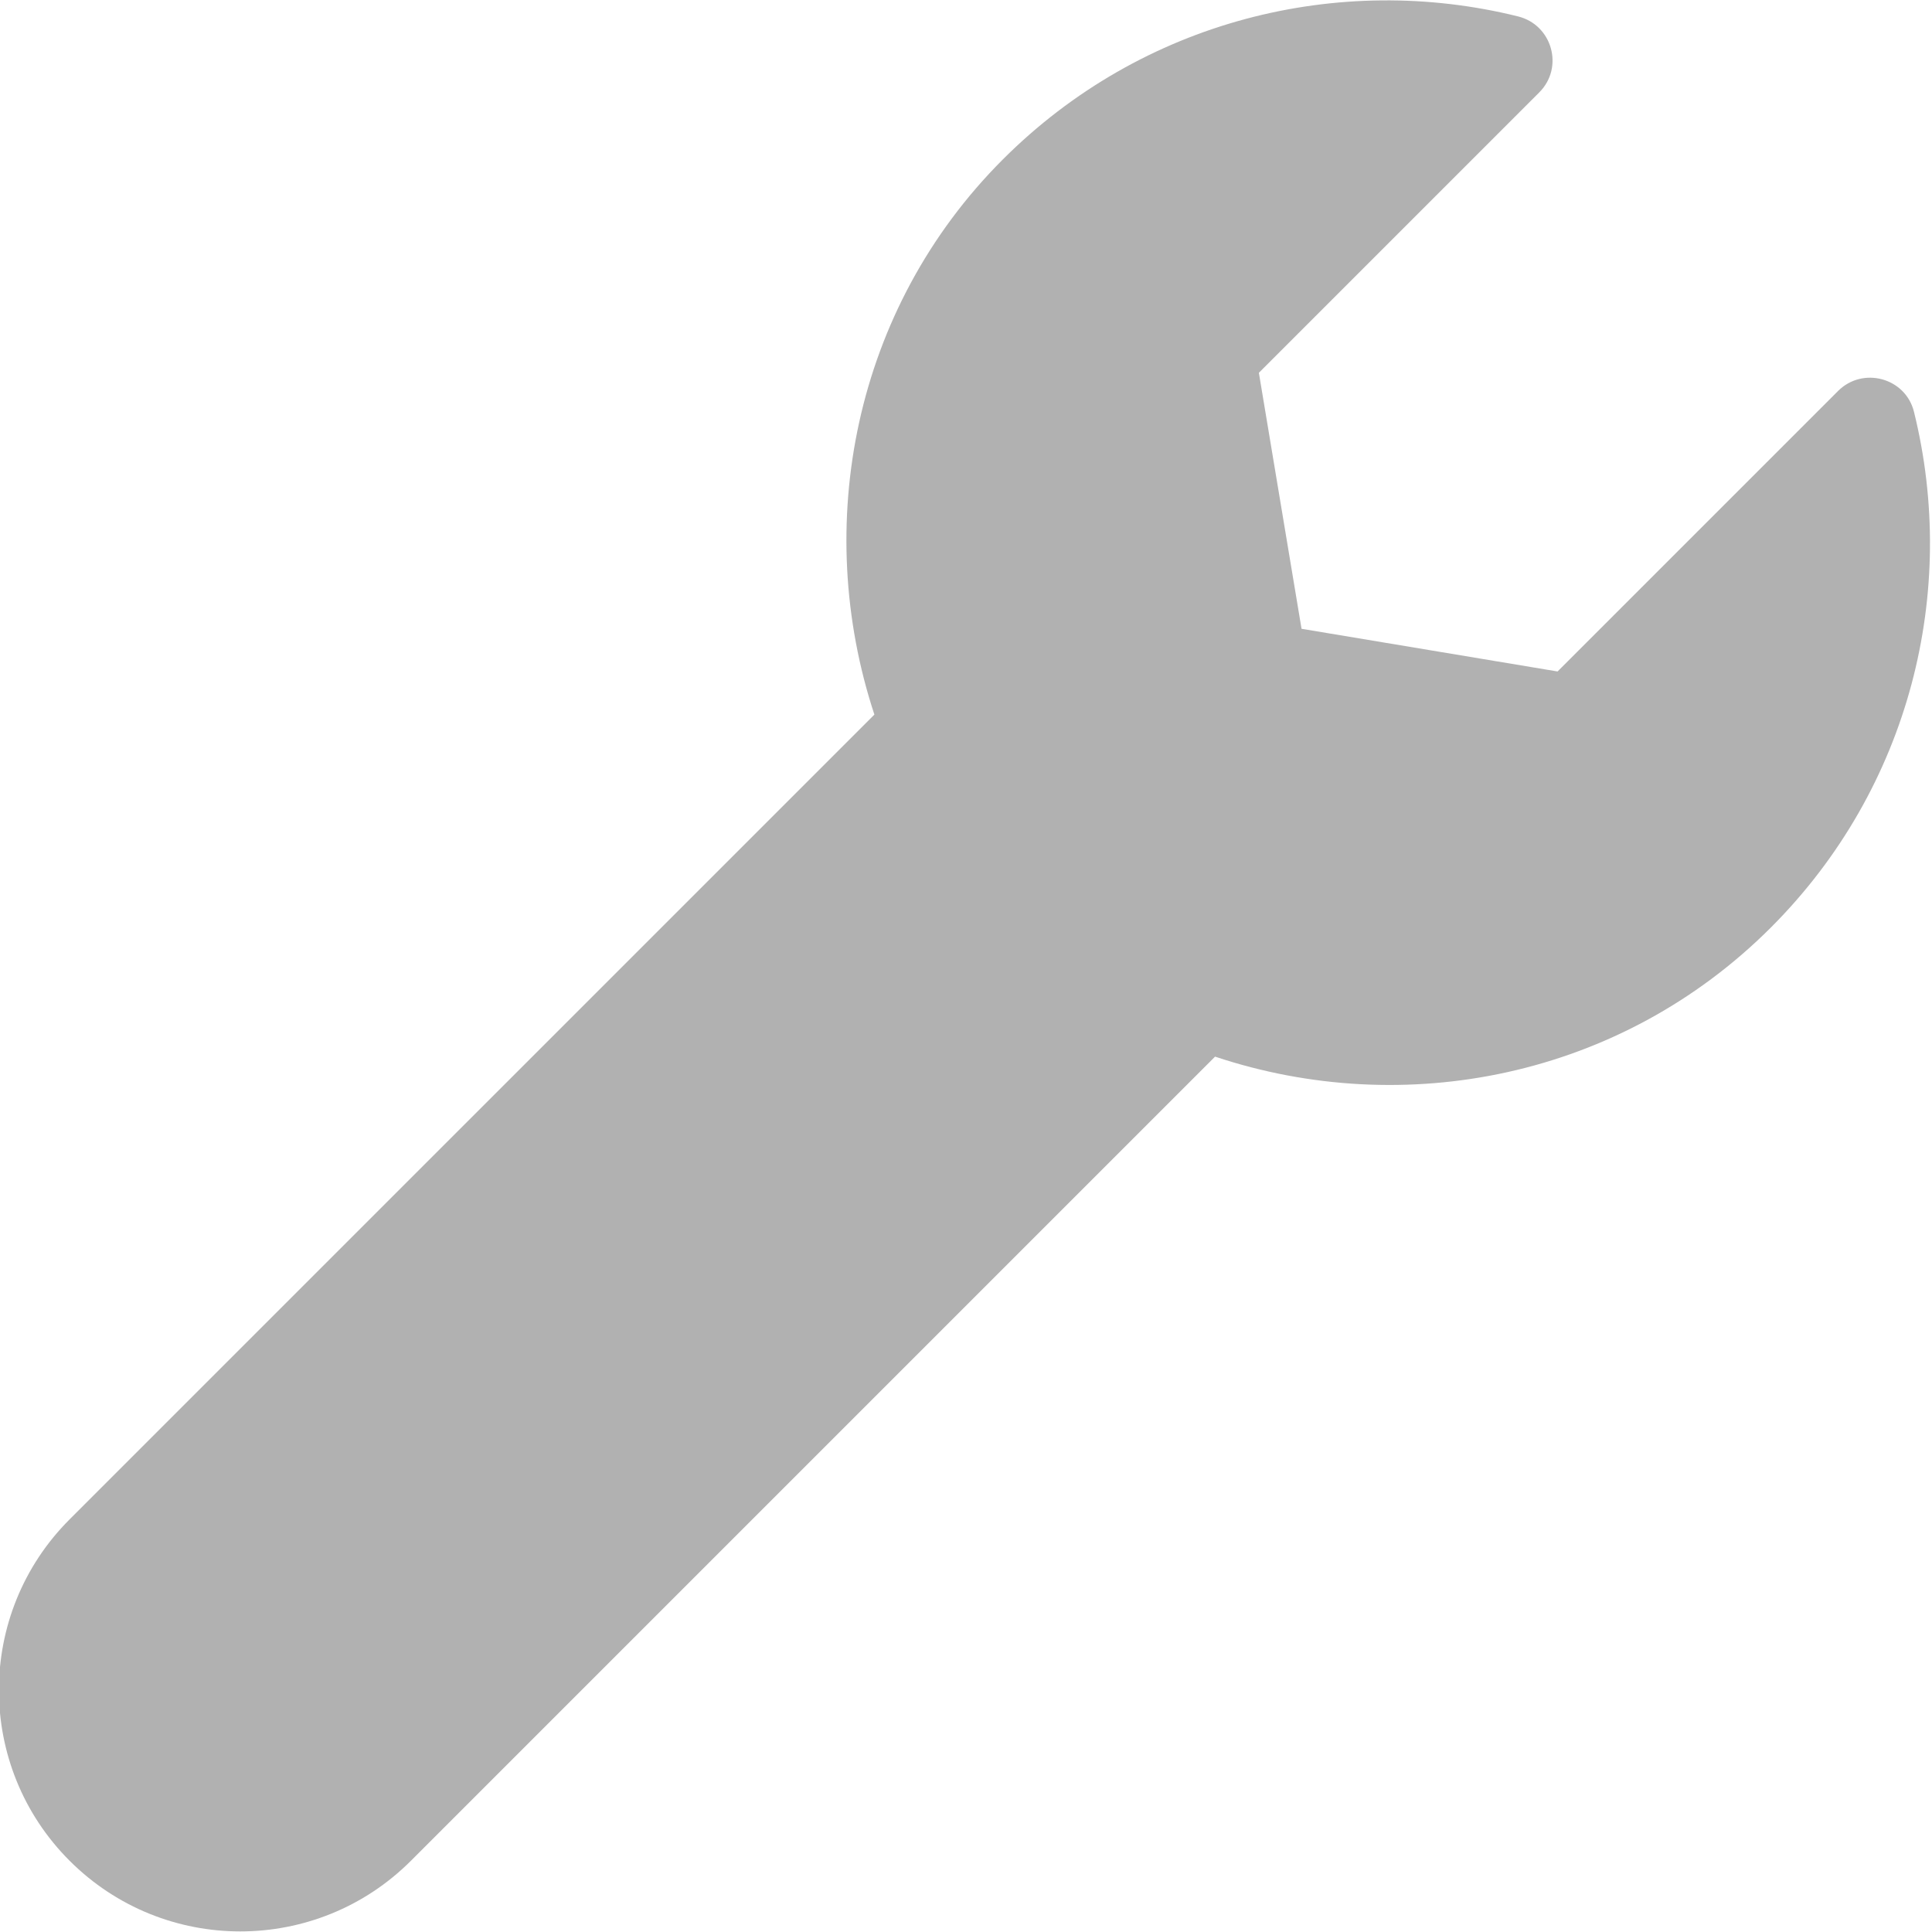
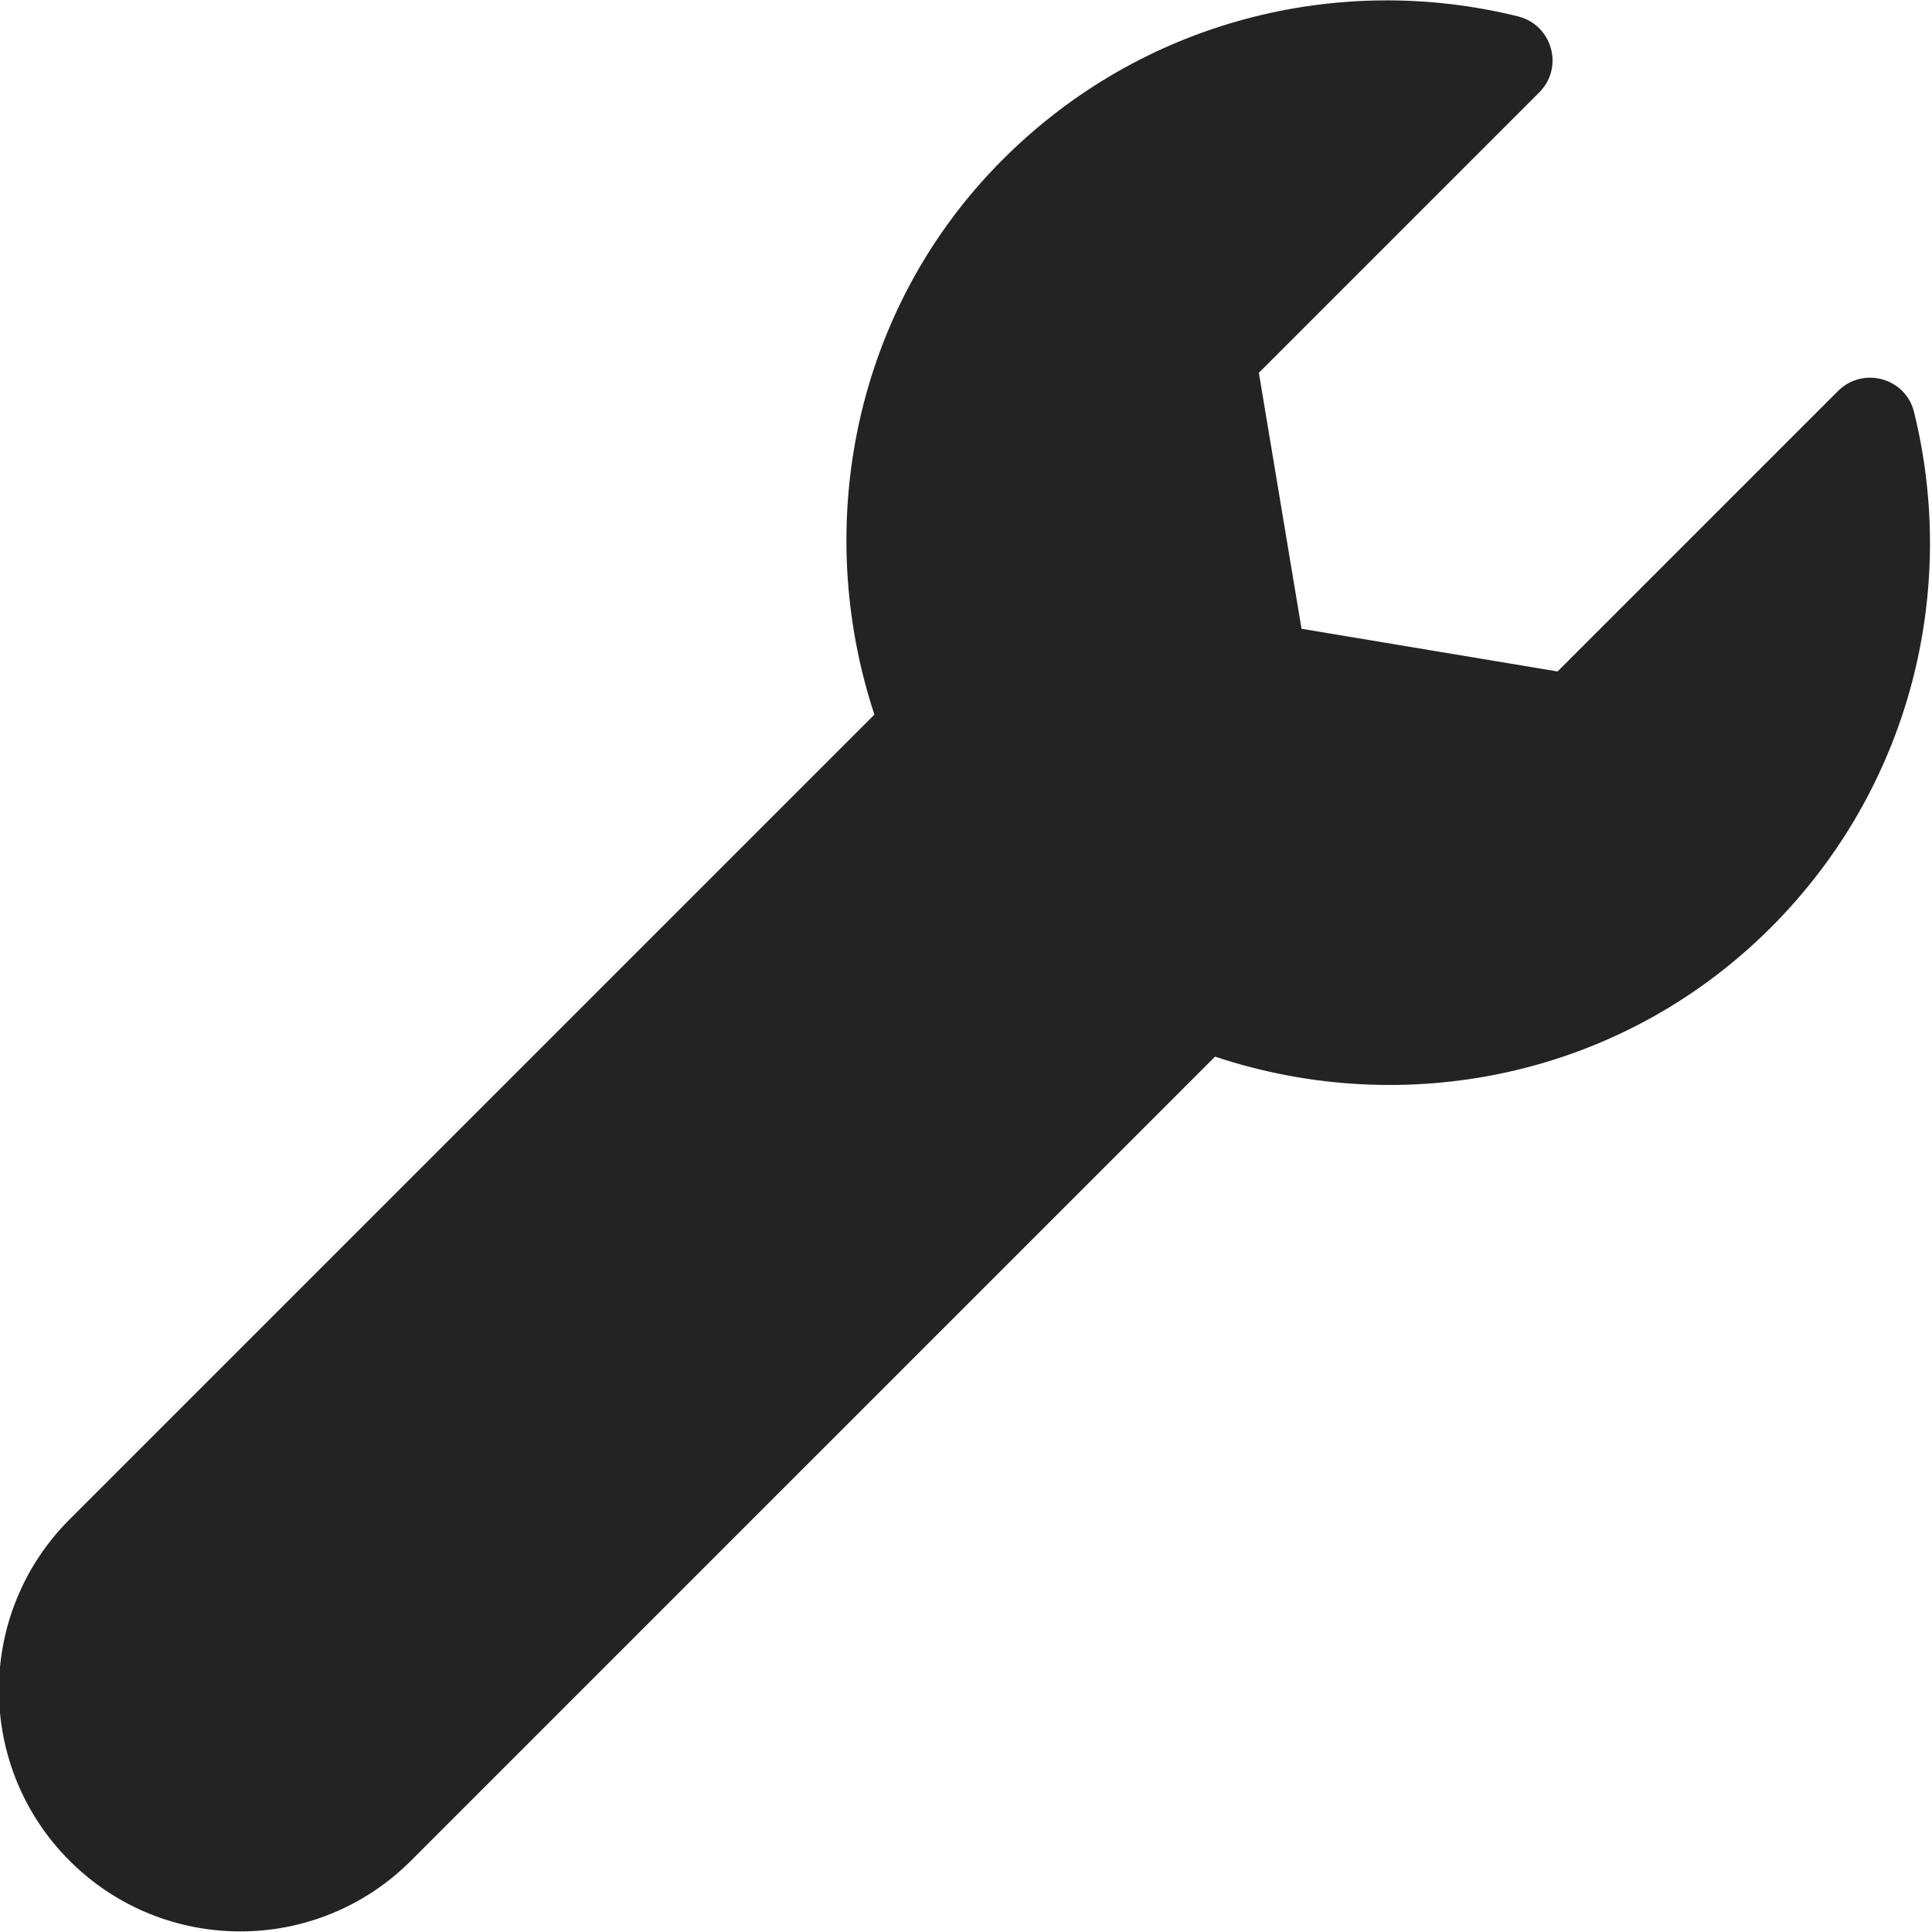
<svg xmlns="http://www.w3.org/2000/svg" width="32" height="32" viewBox="0 0 8.467 8.467" version="1.1" id="svg8">
  <defs id="defs2" />
  <g id="layer1" transform="translate(0,-288.5333)">
-     <path id="path2345" d="m 8.388,290.338 c -0.037,-0.149 -0.224,-0.2 -0.333,-0.091 l -1.229,1.229 -1.122,-0.187 -0.187,-1.122 1.229,-1.229 c 0.109,-0.109 0.057,-0.296 -0.094,-0.333 -0.783,-0.194 -1.645,0.015 -2.257,0.627 -0.655,0.655 -0.836,1.605 -0.563,2.433 l -3.527,3.527 c -0.413,0.413 -0.413,1.083 0,1.496 0.413,0.413 1.083,0.413 1.496,0 l 3.524,-3.524 c 0.828,0.276 1.776,0.094 2.436,-0.566 0.613,-0.613 0.821,-1.476 0.627,-2.26 z" style="fill:#b1b1b1;fill-opacity:1;stroke-width:0.017" />
+     <path id="path2345" d="m 8.388,290.338 c -0.037,-0.149 -0.224,-0.2 -0.333,-0.091 l -1.229,1.229 -1.122,-0.187 -0.187,-1.122 1.229,-1.229 c 0.109,-0.109 0.057,-0.296 -0.094,-0.333 -0.783,-0.194 -1.645,0.015 -2.257,0.627 -0.655,0.655 -0.836,1.605 -0.563,2.433 l -3.527,3.527 c -0.413,0.413 -0.413,1.083 0,1.496 0.413,0.413 1.083,0.413 1.496,0 l 3.524,-3.524 c 0.828,0.276 1.776,0.094 2.436,-0.566 0.613,-0.613 0.821,-1.476 0.627,-2.26 z" style="fill:#232323;fill-opacity:1;stroke-width:0.017" />
  </g>
</svg>
